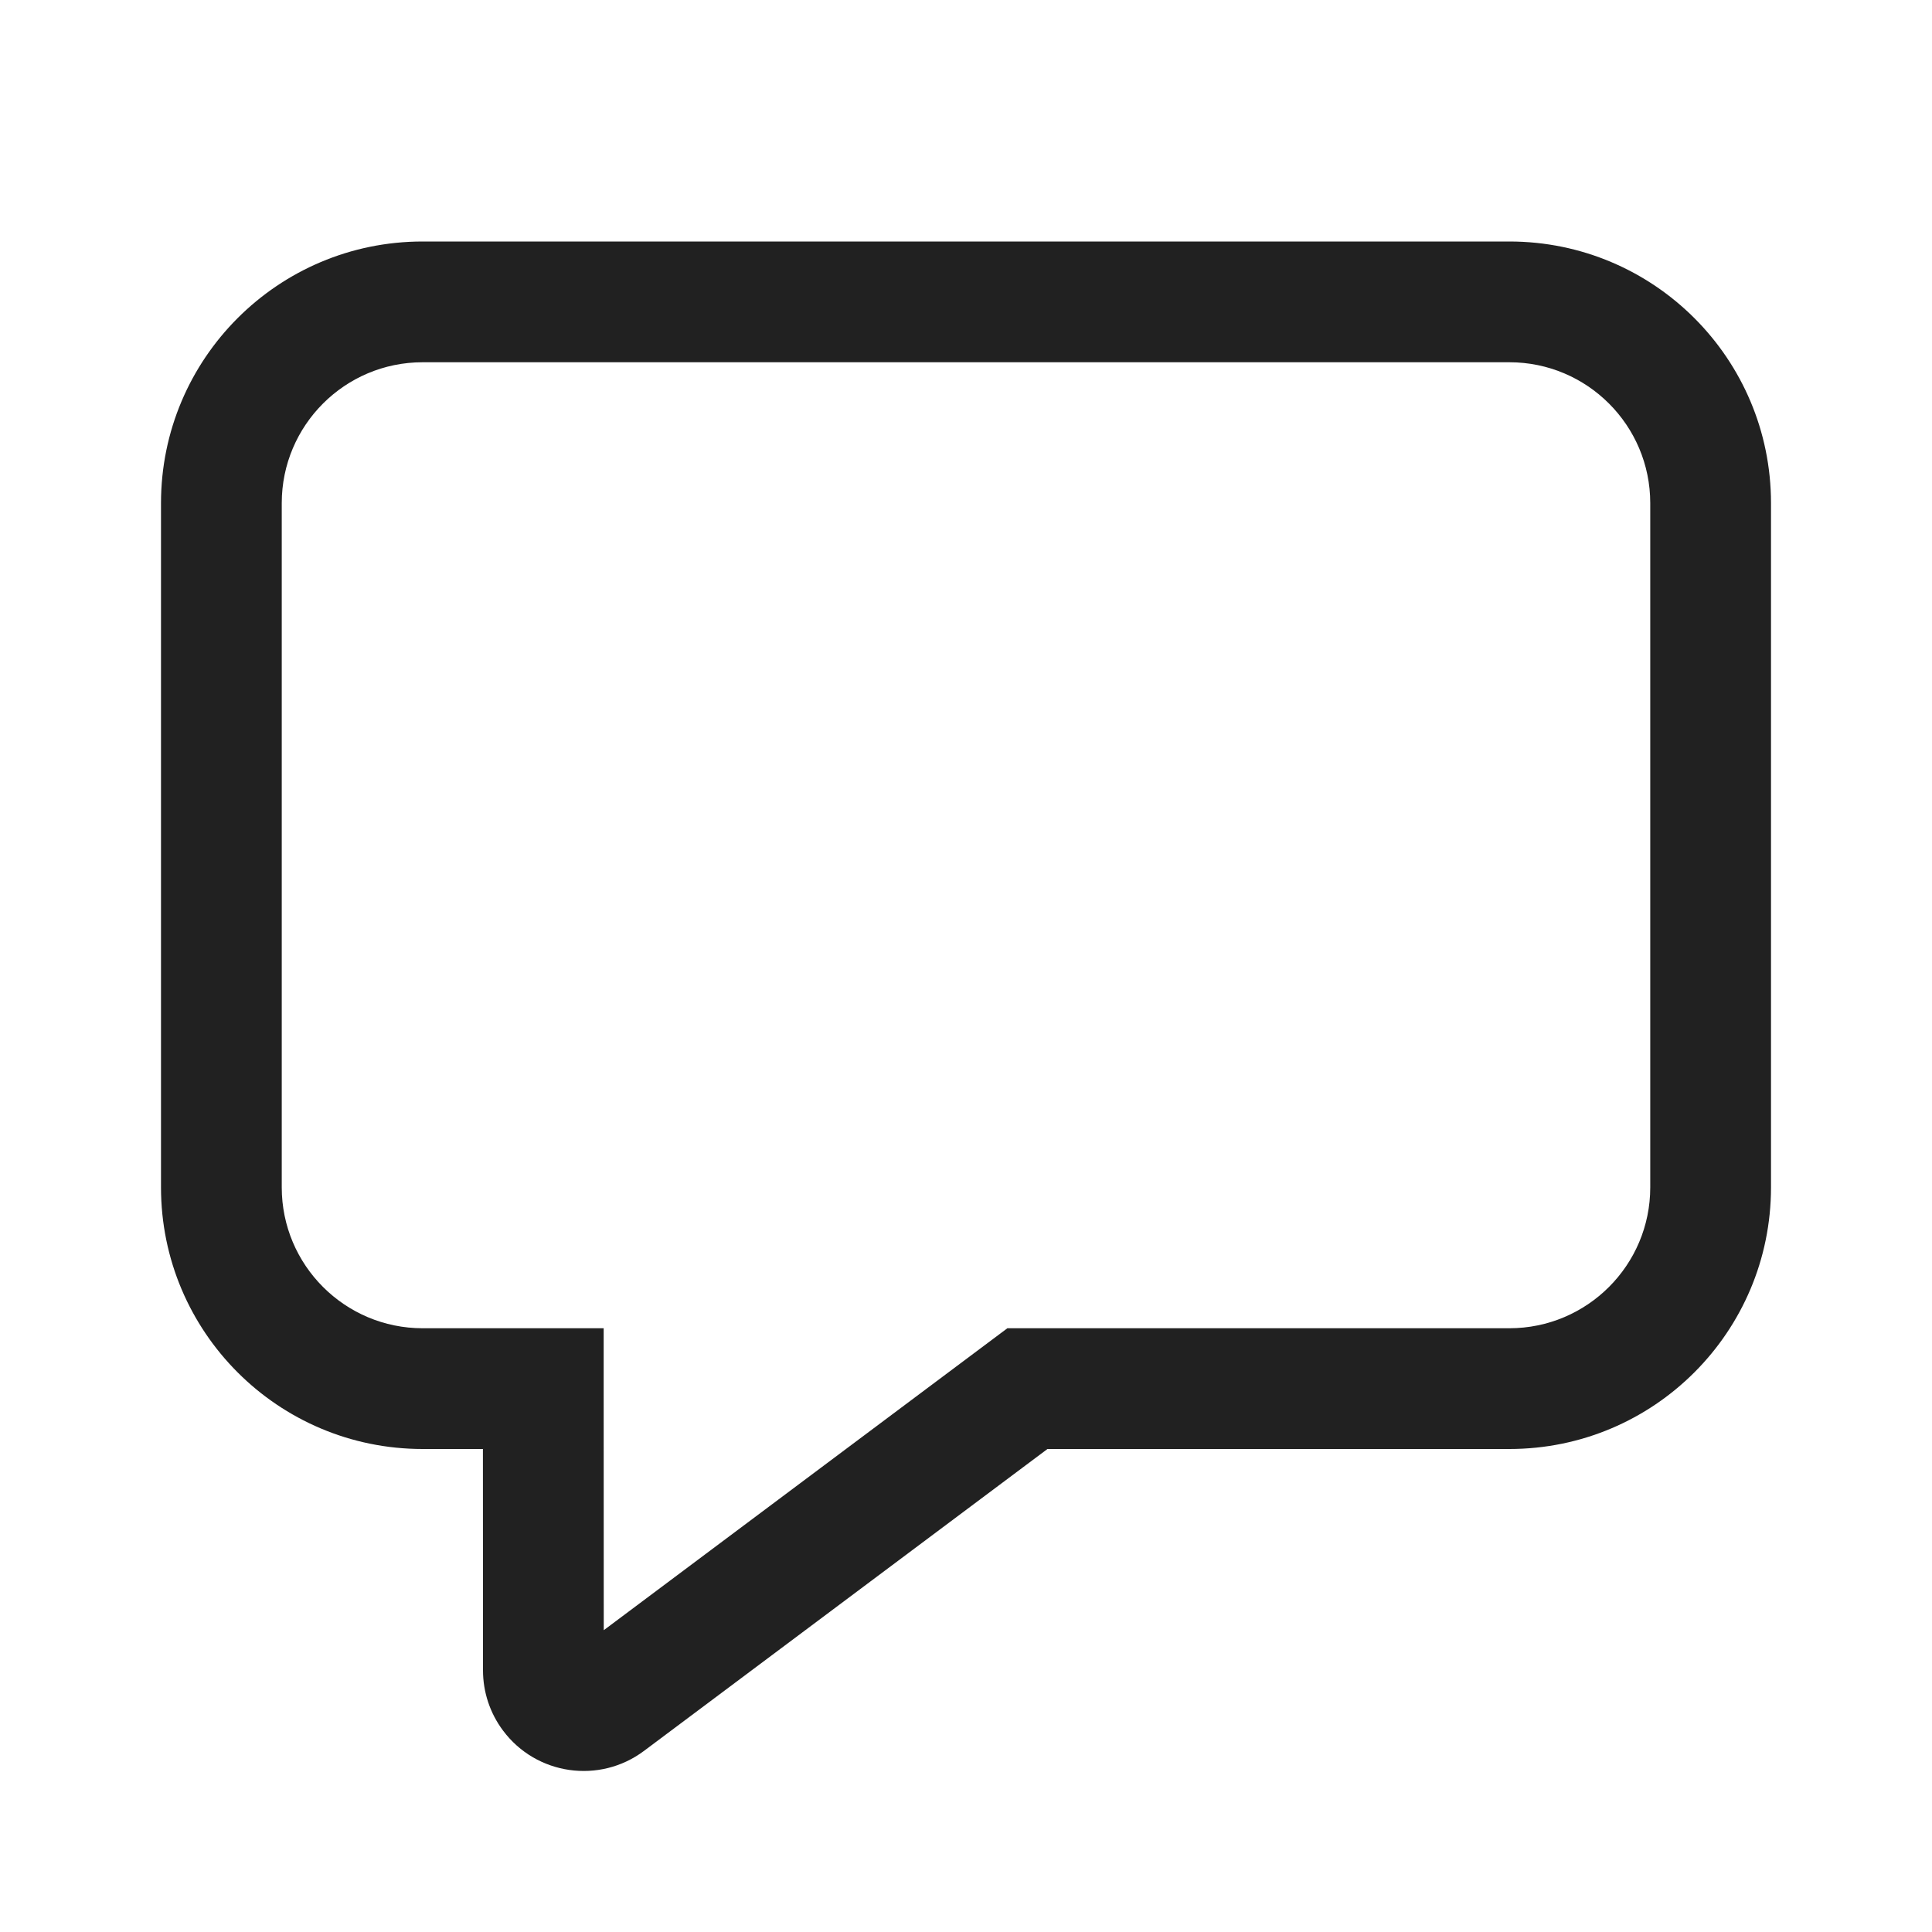
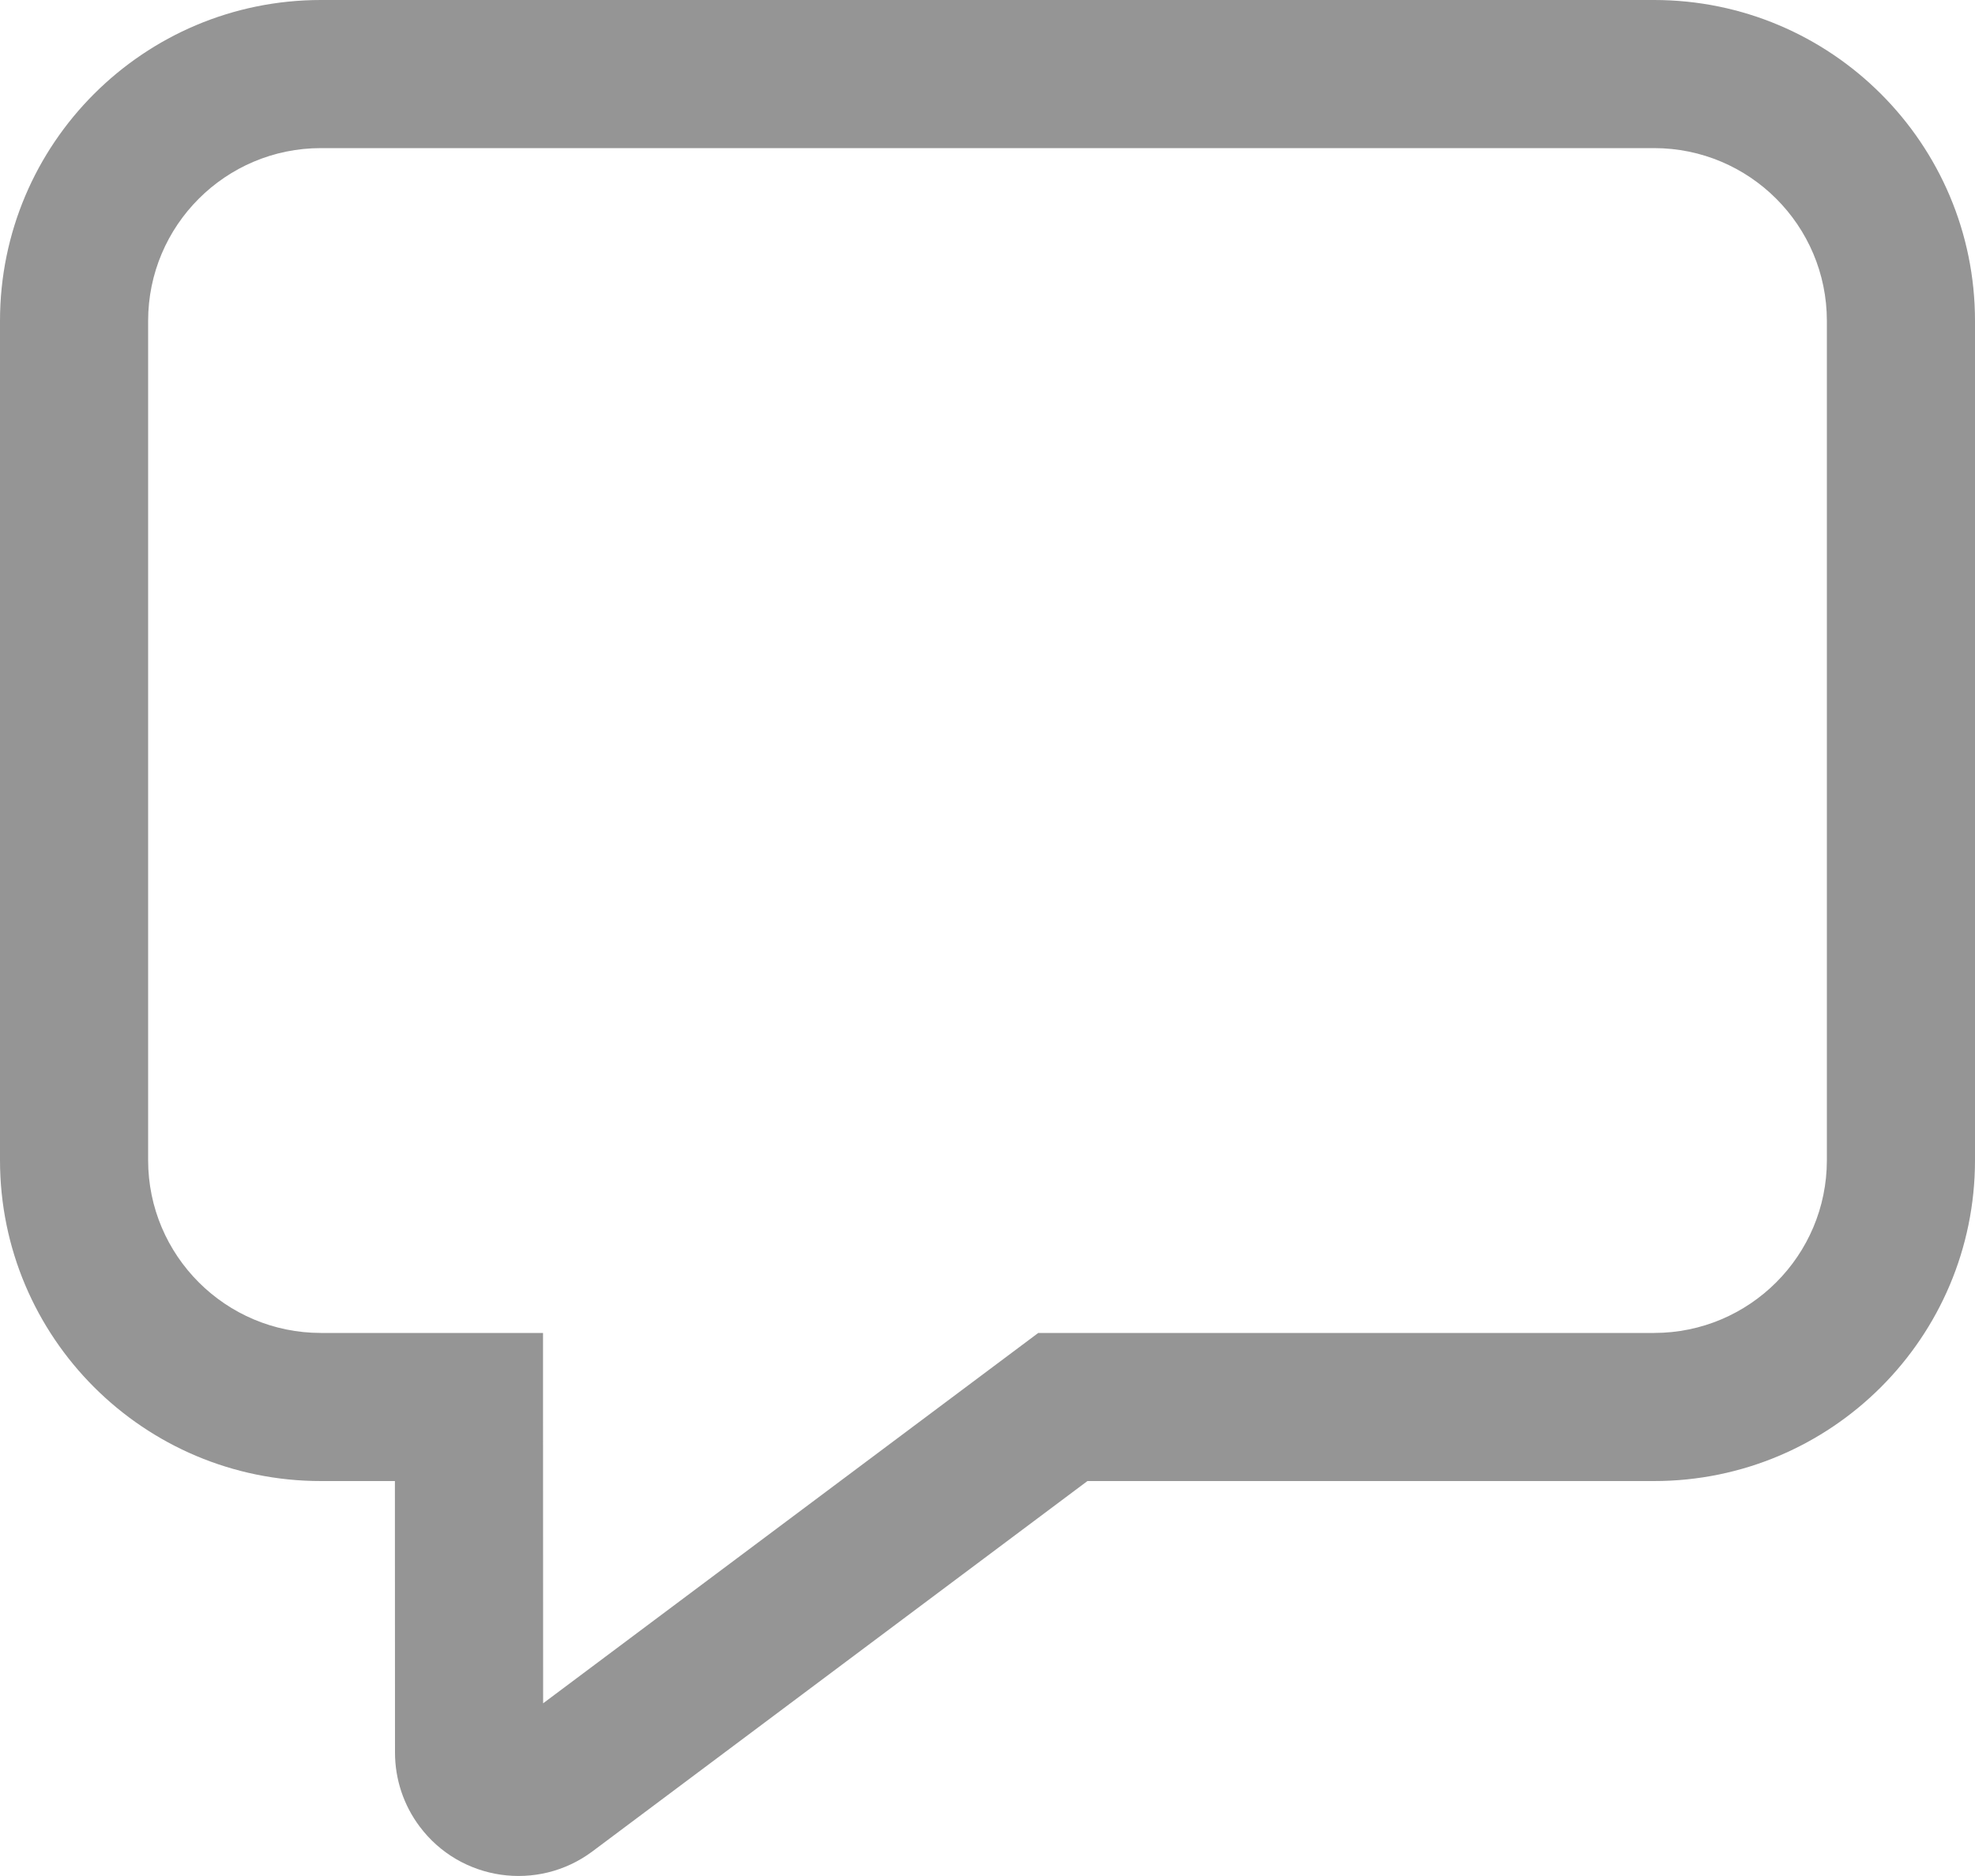
- <svg xmlns="http://www.w3.org/2000/svg" width="24px" height="24px" viewBox="0 0 24 24" version="1.1">
+ <svg xmlns="http://www.w3.org/2000/svg" width="20px" height="19px" viewBox="0 0 20 19" version="1.1">
  <g id="🔍-Product-Icons" stroke="none" stroke-width="1" fill="none" fill-rule="evenodd">
-     <g id="ic_fluent_comment_24_regular" fill="#212121" fill-rule="nonzero">
-       <path d="M5.25,18 C3.455,18 2,16.545 2,14.75 L2,6.25 C2,4.455 3.455,3 5.25,3 L18.75,3 C20.545,3 22,4.455 22,6.25 L22,14.75 C22,16.545 20.545,18 18.75,18 L13.012,18 L7.999,21.751 C7.446,22.164 6.662,22.051 6.249,21.498 C6.087,21.282 6,21.02 6,20.75 L5.999,18 L5.25,18 Z M12.514,16.5 L18.75,16.5 C19.716,16.5 20.5,15.716 20.5,14.75 L20.5,6.25 C20.5,5.284 19.716,4.5 18.75,4.5 L5.25,4.5 C4.284,4.5 3.5,5.284 3.5,6.25 L3.5,14.75 C3.5,15.716 4.284,16.5 5.25,16.5 L7.499,16.5 L7.499,17.25 L7.5,20.251 L12.514,16.5 Z" id="🎨-Color" />
+     <g id="ic_fluent_comment_24_regular" fill="#959595" fill-rule="nonzero">
+       <path d="M3.25 15C1.455 15 0 13.545 0 11.75V3.25C0 1.455 1.455 0 3.25 0H16.75C18.545 0 20 1.455 20 3.25V11.75C20 13.545 18.545 15 16.75 15H11.012L5.999 18.751C5.446 19.164 4.662 19.051 4.249 18.498C4.087 18.282 4 18.02 4 17.75L3.999 15H3.25ZM10.514 13.5H16.75C17.716 13.5 18.5 12.716 18.5 11.75V3.25C18.5 2.284 17.716 1.5 16.75 1.5H3.25C2.284 1.5 1.5 2.284 1.5 3.25V11.75C1.5 12.716 2.284 13.5 3.25 13.5H5.499L5.499 14.25L5.5 17.251L10.514 13.5Z" fill="#959595" />
    </g>
  </g>
</svg>
